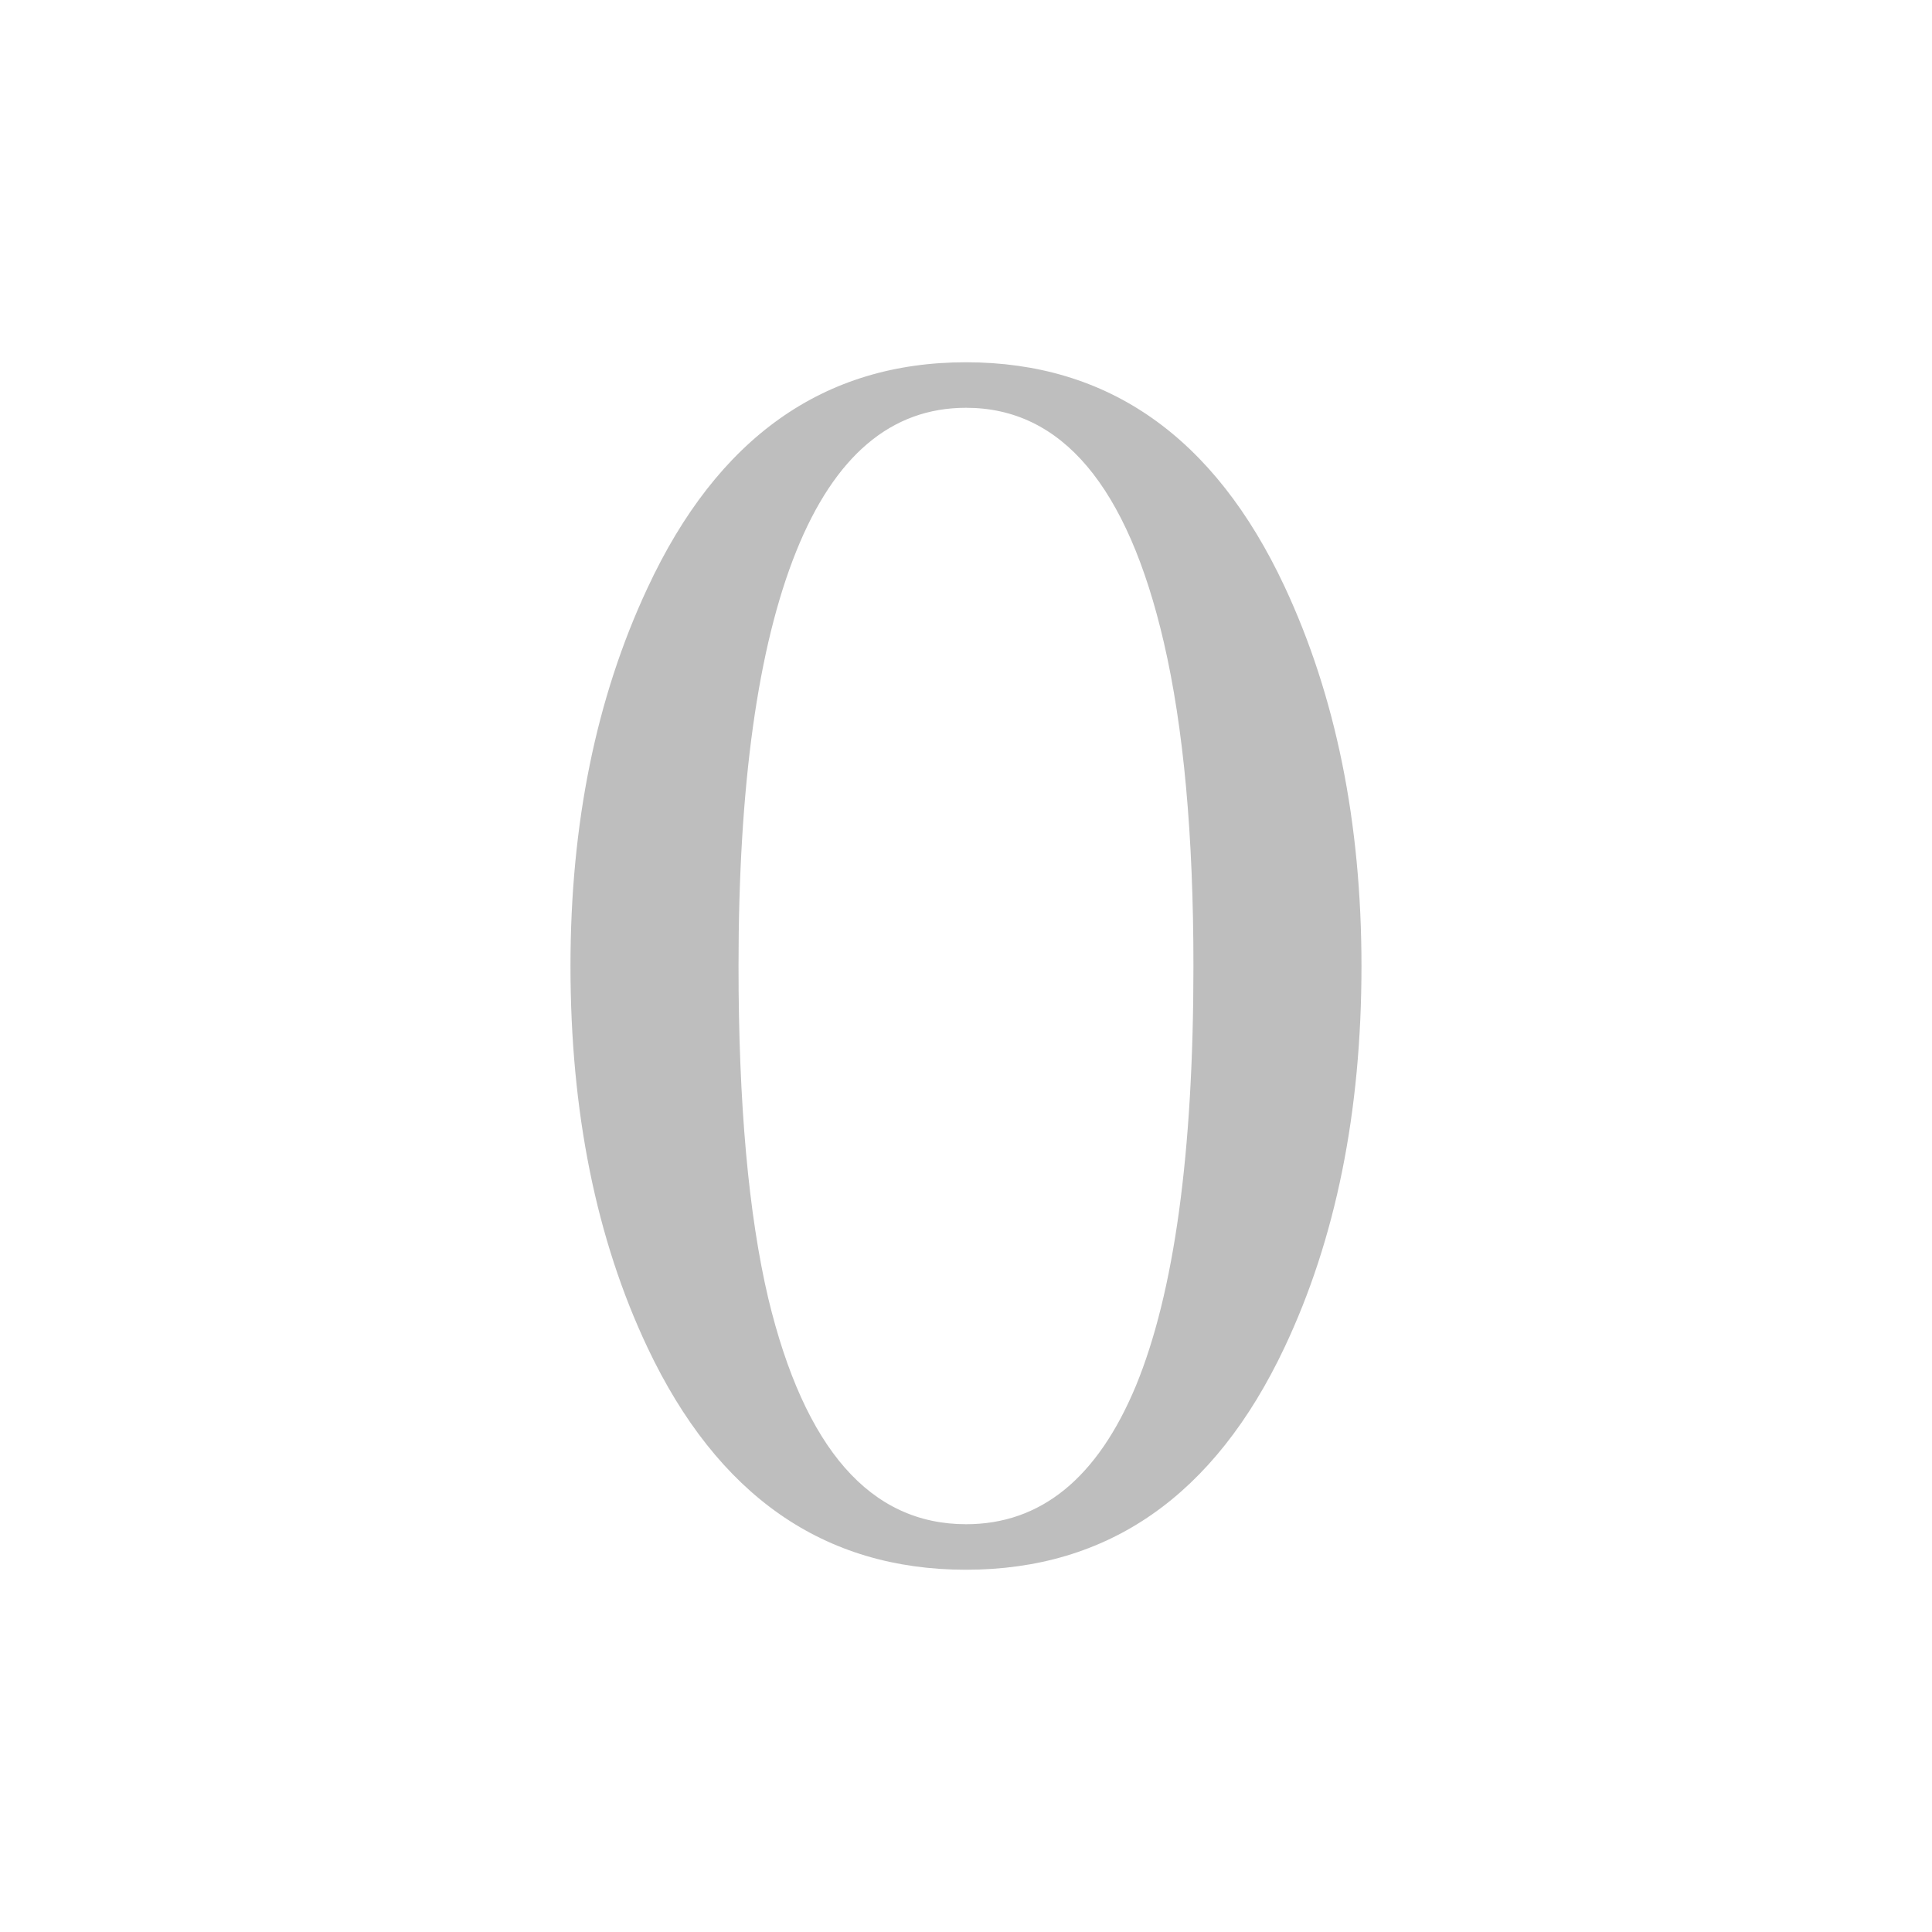
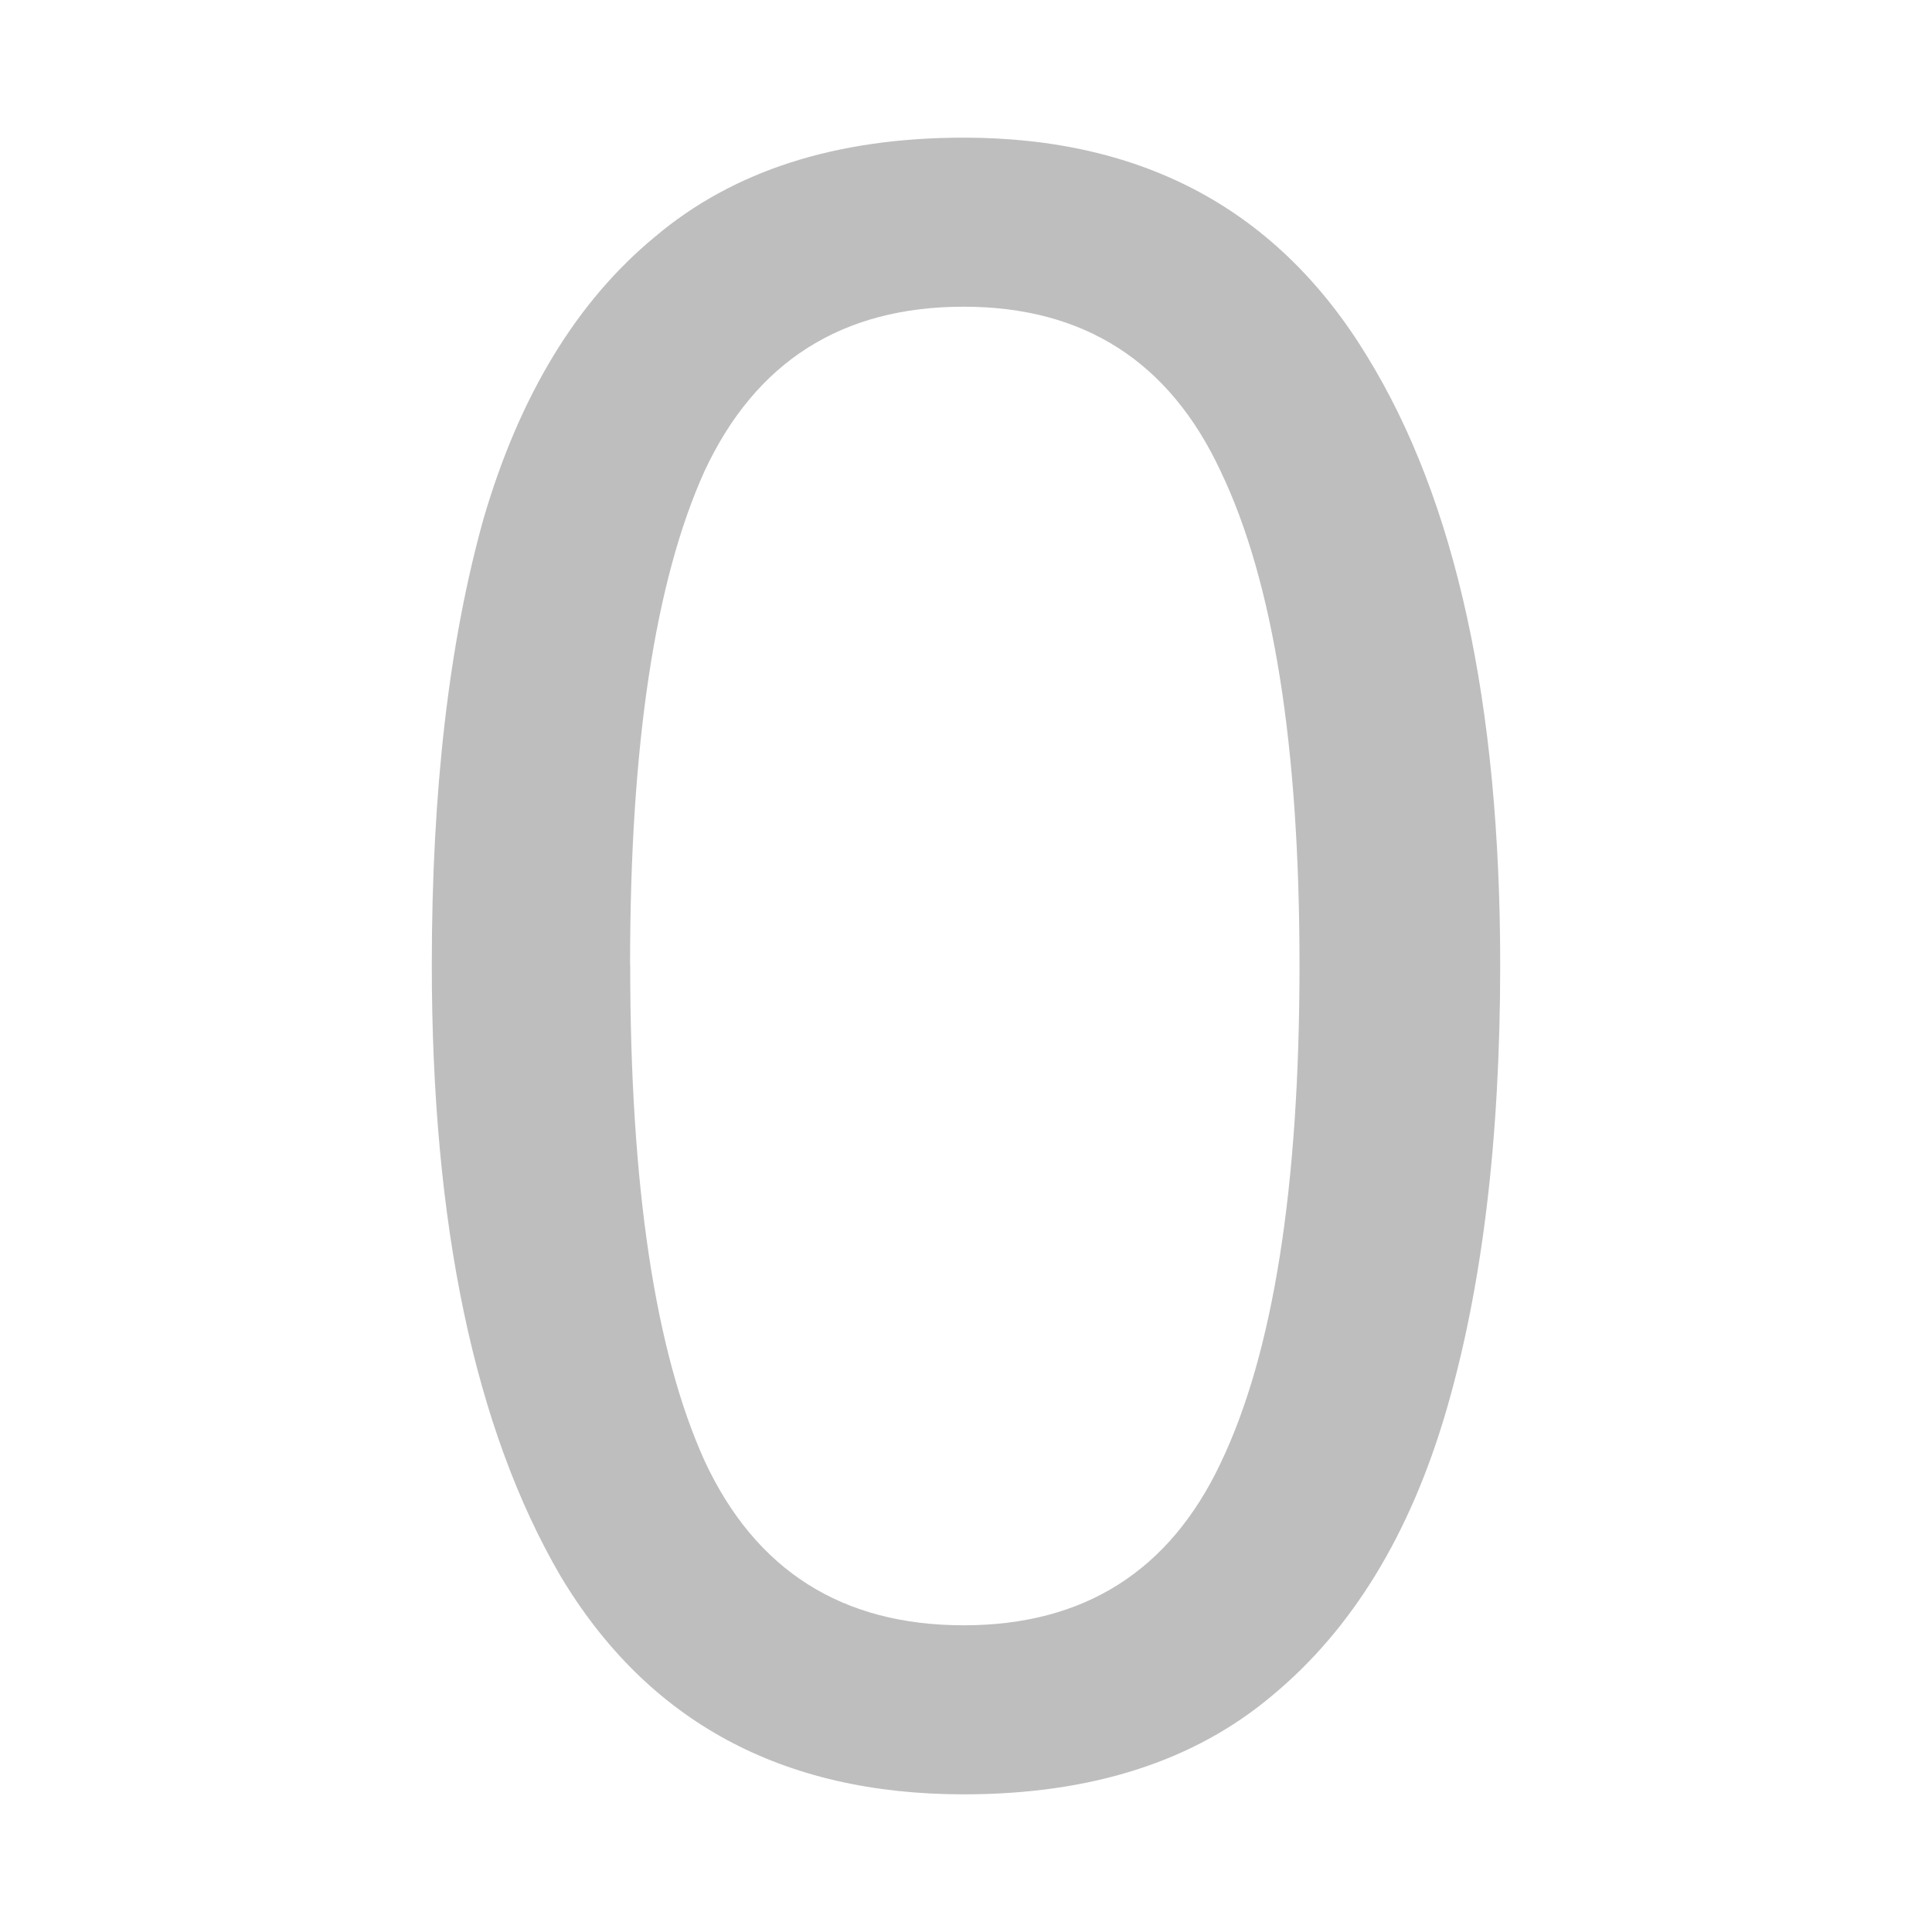
<svg xmlns="http://www.w3.org/2000/svg" id="svg7384" height="16" width="16" version="1.1">
  <defs id="defs10" />
-   <g style="font-size:13.661px;font-style:normal;font-variant:normal;font-weight:500;font-stretch:normal;line-height:125%;letter-spacing:0px;word-spacing:0px;fill:#bebebe;fill-opacity:1;stroke:none;font-family:Rekha;-inkscape-font-specification:Rekha Medium" id="text3001" transform="matrix(1.086337,0,0,1.086337,0.07064127,-1.492944)">
-     <path d="M 7.299,4.483 C 6.73,4.483 6.299,4.847 6.005,5.577 5.712,6.306 5.565,7.36 5.565,8.738 c -1.6e-6,1.049 0.076,1.894 0.227,2.535 0.276,1.147 0.778,1.721 1.508,1.721 0.569,0 1.001,-0.351 1.294,-1.054 C 8.887,11.229 9.033,10.162 9.033,8.738 9.033,7.742 8.958,6.92 8.807,6.27 8.531,5.079 8.028,4.483 7.299,4.483 m 0,-0.347 c 1.085,9e-6 1.894,0.569 2.428,1.708 0.391,0.836 0.587,1.801 0.587,2.895 -6e-6,1.112 -0.196,2.081 -0.587,2.908 -0.534,1.13 -1.343,1.694 -2.428,1.694 -1.085,0 -1.894,-0.565 -2.428,-1.694 C 4.48,10.82 4.284,9.85 4.284,8.738 4.284,7.653 4.48,6.693 4.871,5.857 5.405,4.71 6.214,4.136 7.299,4.136" id="path2985" />
+   <g aria-label="0" style="font-style:normal;font-variant:normal;font-weight:normal;font-stretch:normal;font-size:18.667px;line-height:1.25;font-family:'Noto Sans';-inkscape-font-specification:'Noto Sans, Normal';font-variant-ligatures:normal;font-variant-caps:normal;font-variant-numeric:normal;font-feature-settings:normal;text-align:start;letter-spacing:0px;word-spacing:0px;writing-mode:lr-tb;text-anchor:start;fill:#bebebe;fill-opacity:1;stroke:none;stroke-width:0.458" id="text816">
+     <path d="m 12.424,7.991 q 0,2.165 -0.448,3.696 -0.448,1.531 -1.437,2.352 Q 9.568,14.86 7.981,14.86 q -2.259,0 -3.341,-1.811 -1.064,-1.829 -1.064,-5.059 0,-2.165 0.429,-3.696 0.448,-1.531 1.419,-2.333 0.971,-0.821 2.557,-0.821 2.24,0 3.341,1.811 Q 12.424,4.743 12.424,7.991 Z m -7.205,0 q 0,2.744 0.616,4.107 Q 6.469,13.46 7.981,13.46 q 1.493,0 2.128,-1.344 0.653,-1.363 0.653,-4.125 0,-2.725 -0.653,-4.088 -0.635,-1.363 -2.128,-1.363 -1.512,0 -2.147,1.363 -0.616,1.363 -0.616,4.088 z" style="font-style:normal;font-variant:normal;font-weight:normal;font-stretch:normal;font-size:18.667px;font-family:'Noto Sans';-inkscape-font-specification:'Noto Sans, Normal';font-variant-ligatures:normal;font-variant-caps:normal;font-variant-numeric:normal;font-feature-settings:normal;text-align:start;writing-mode:lr-tb;text-anchor:start;fill:#bebebe;fill-opacity:1;stroke-width:0.458" id="path828" />
  </g>
</svg>
